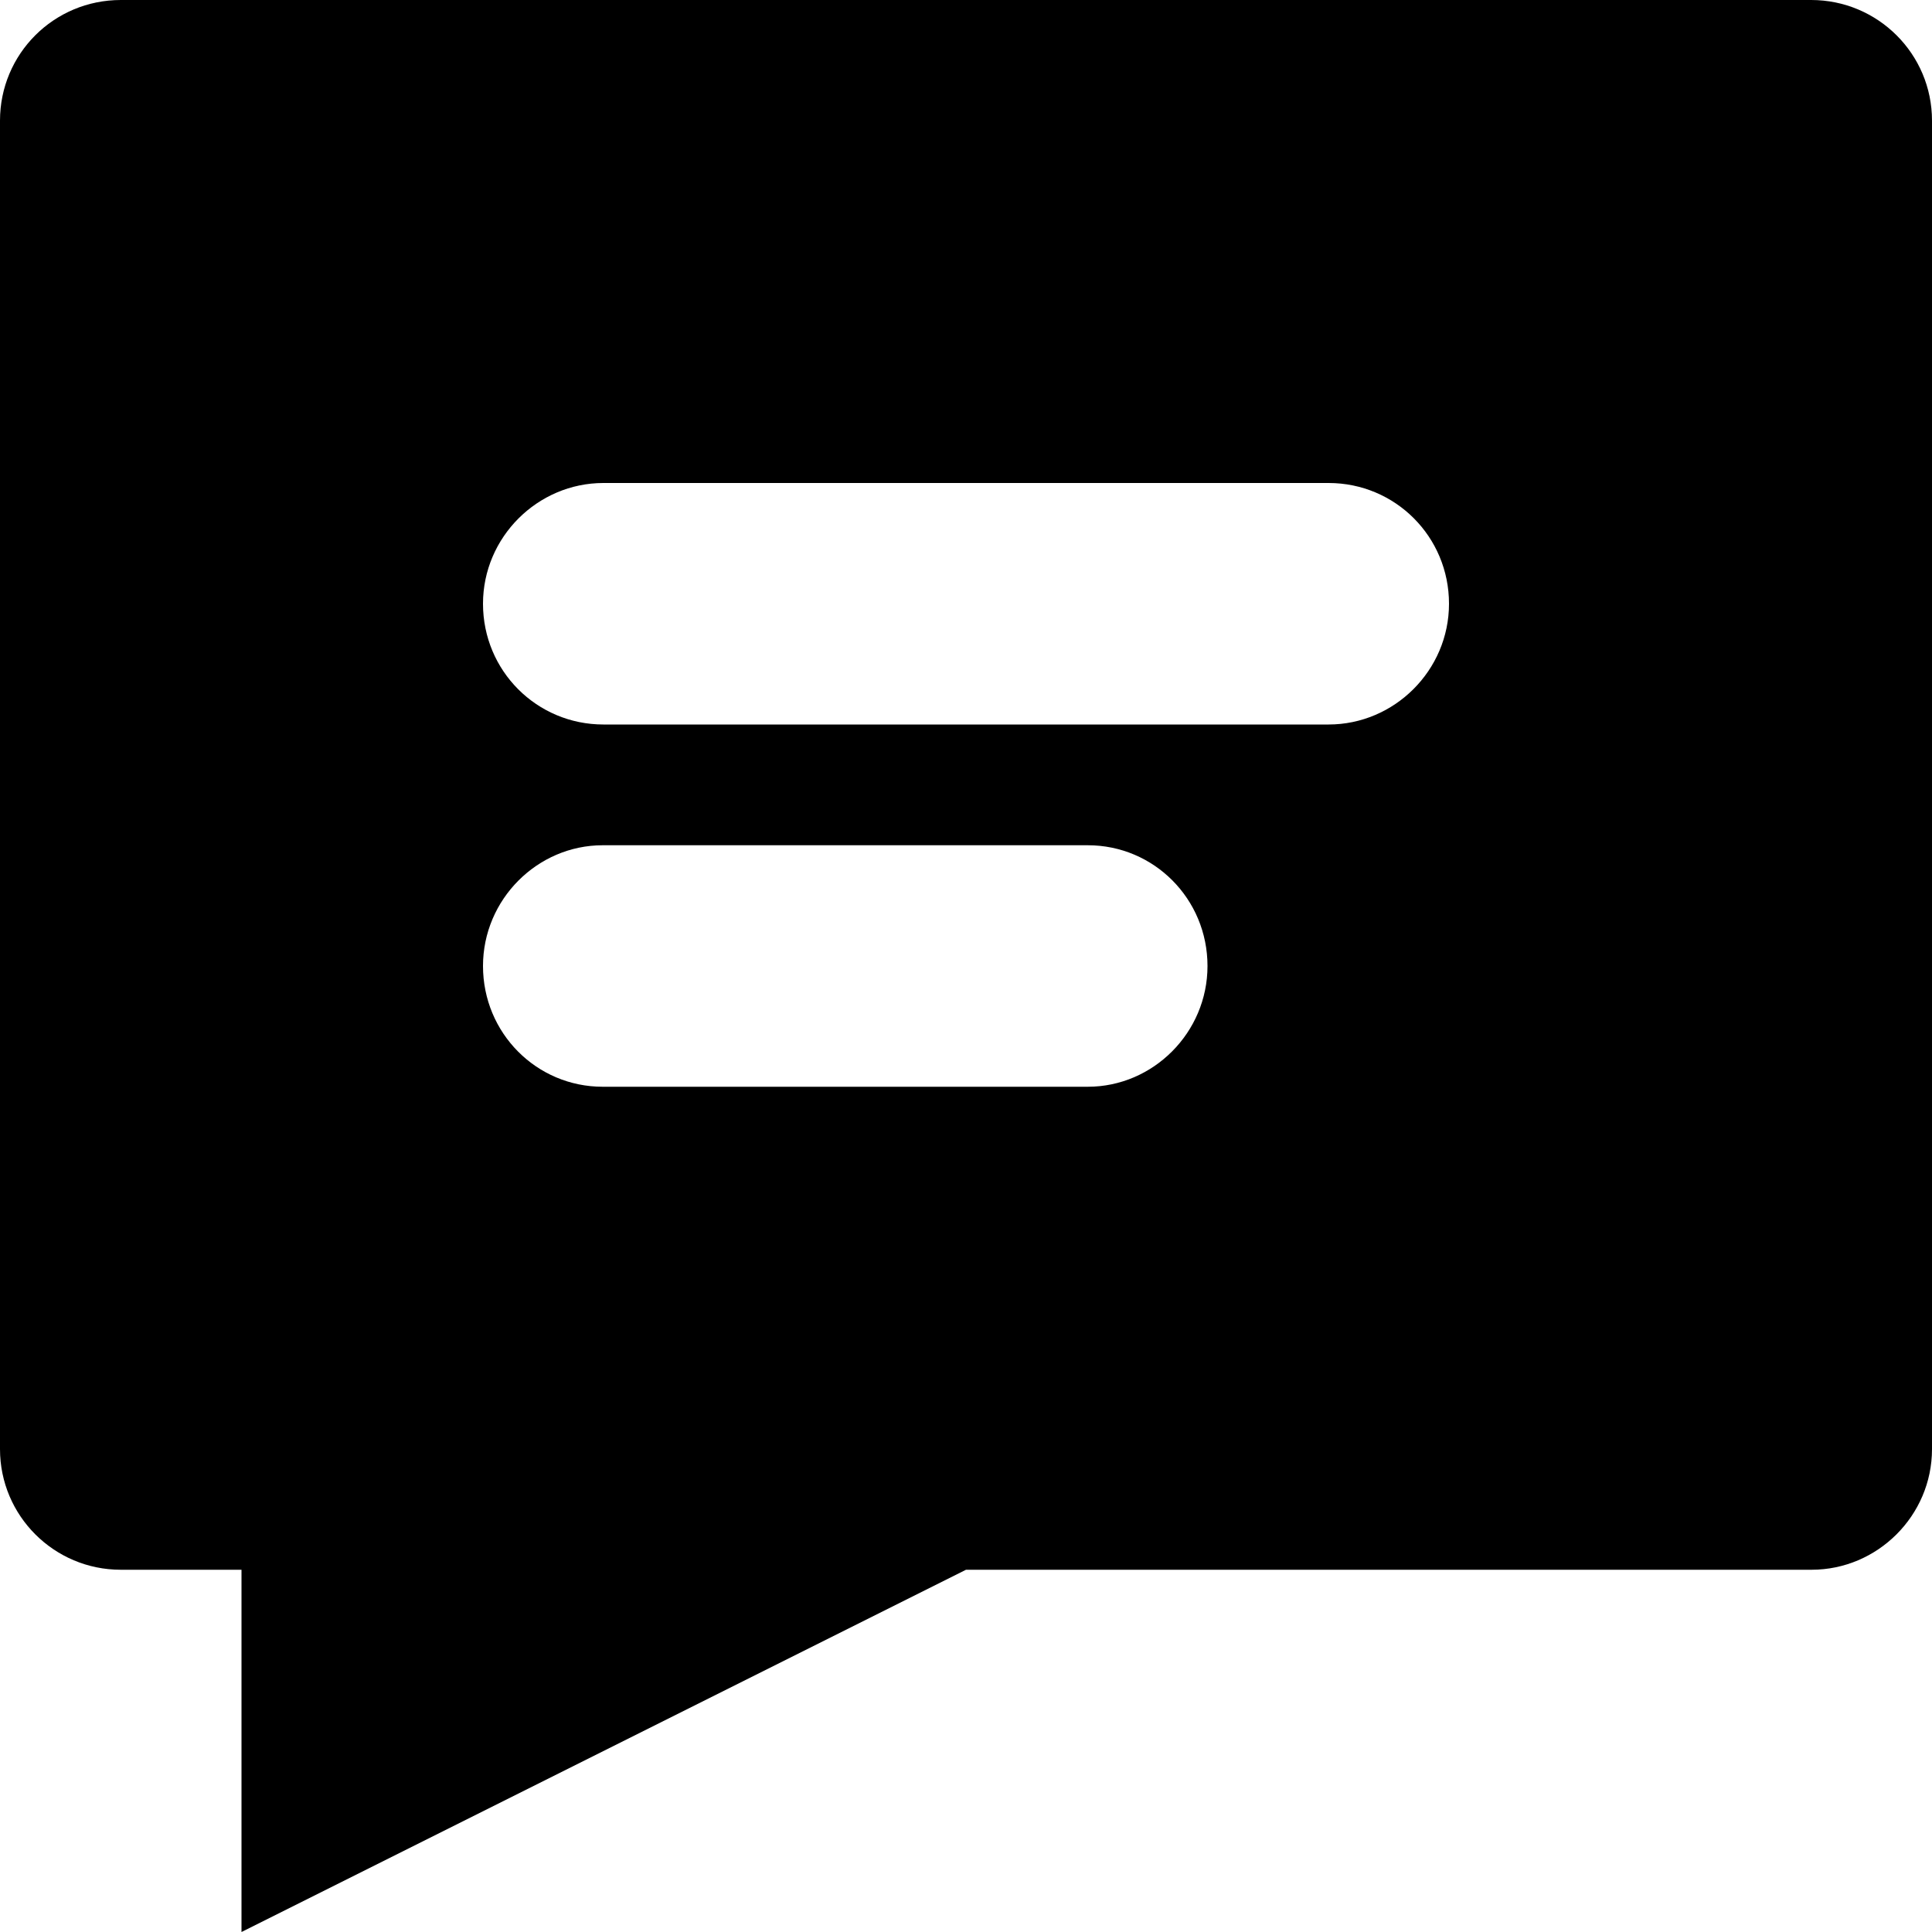
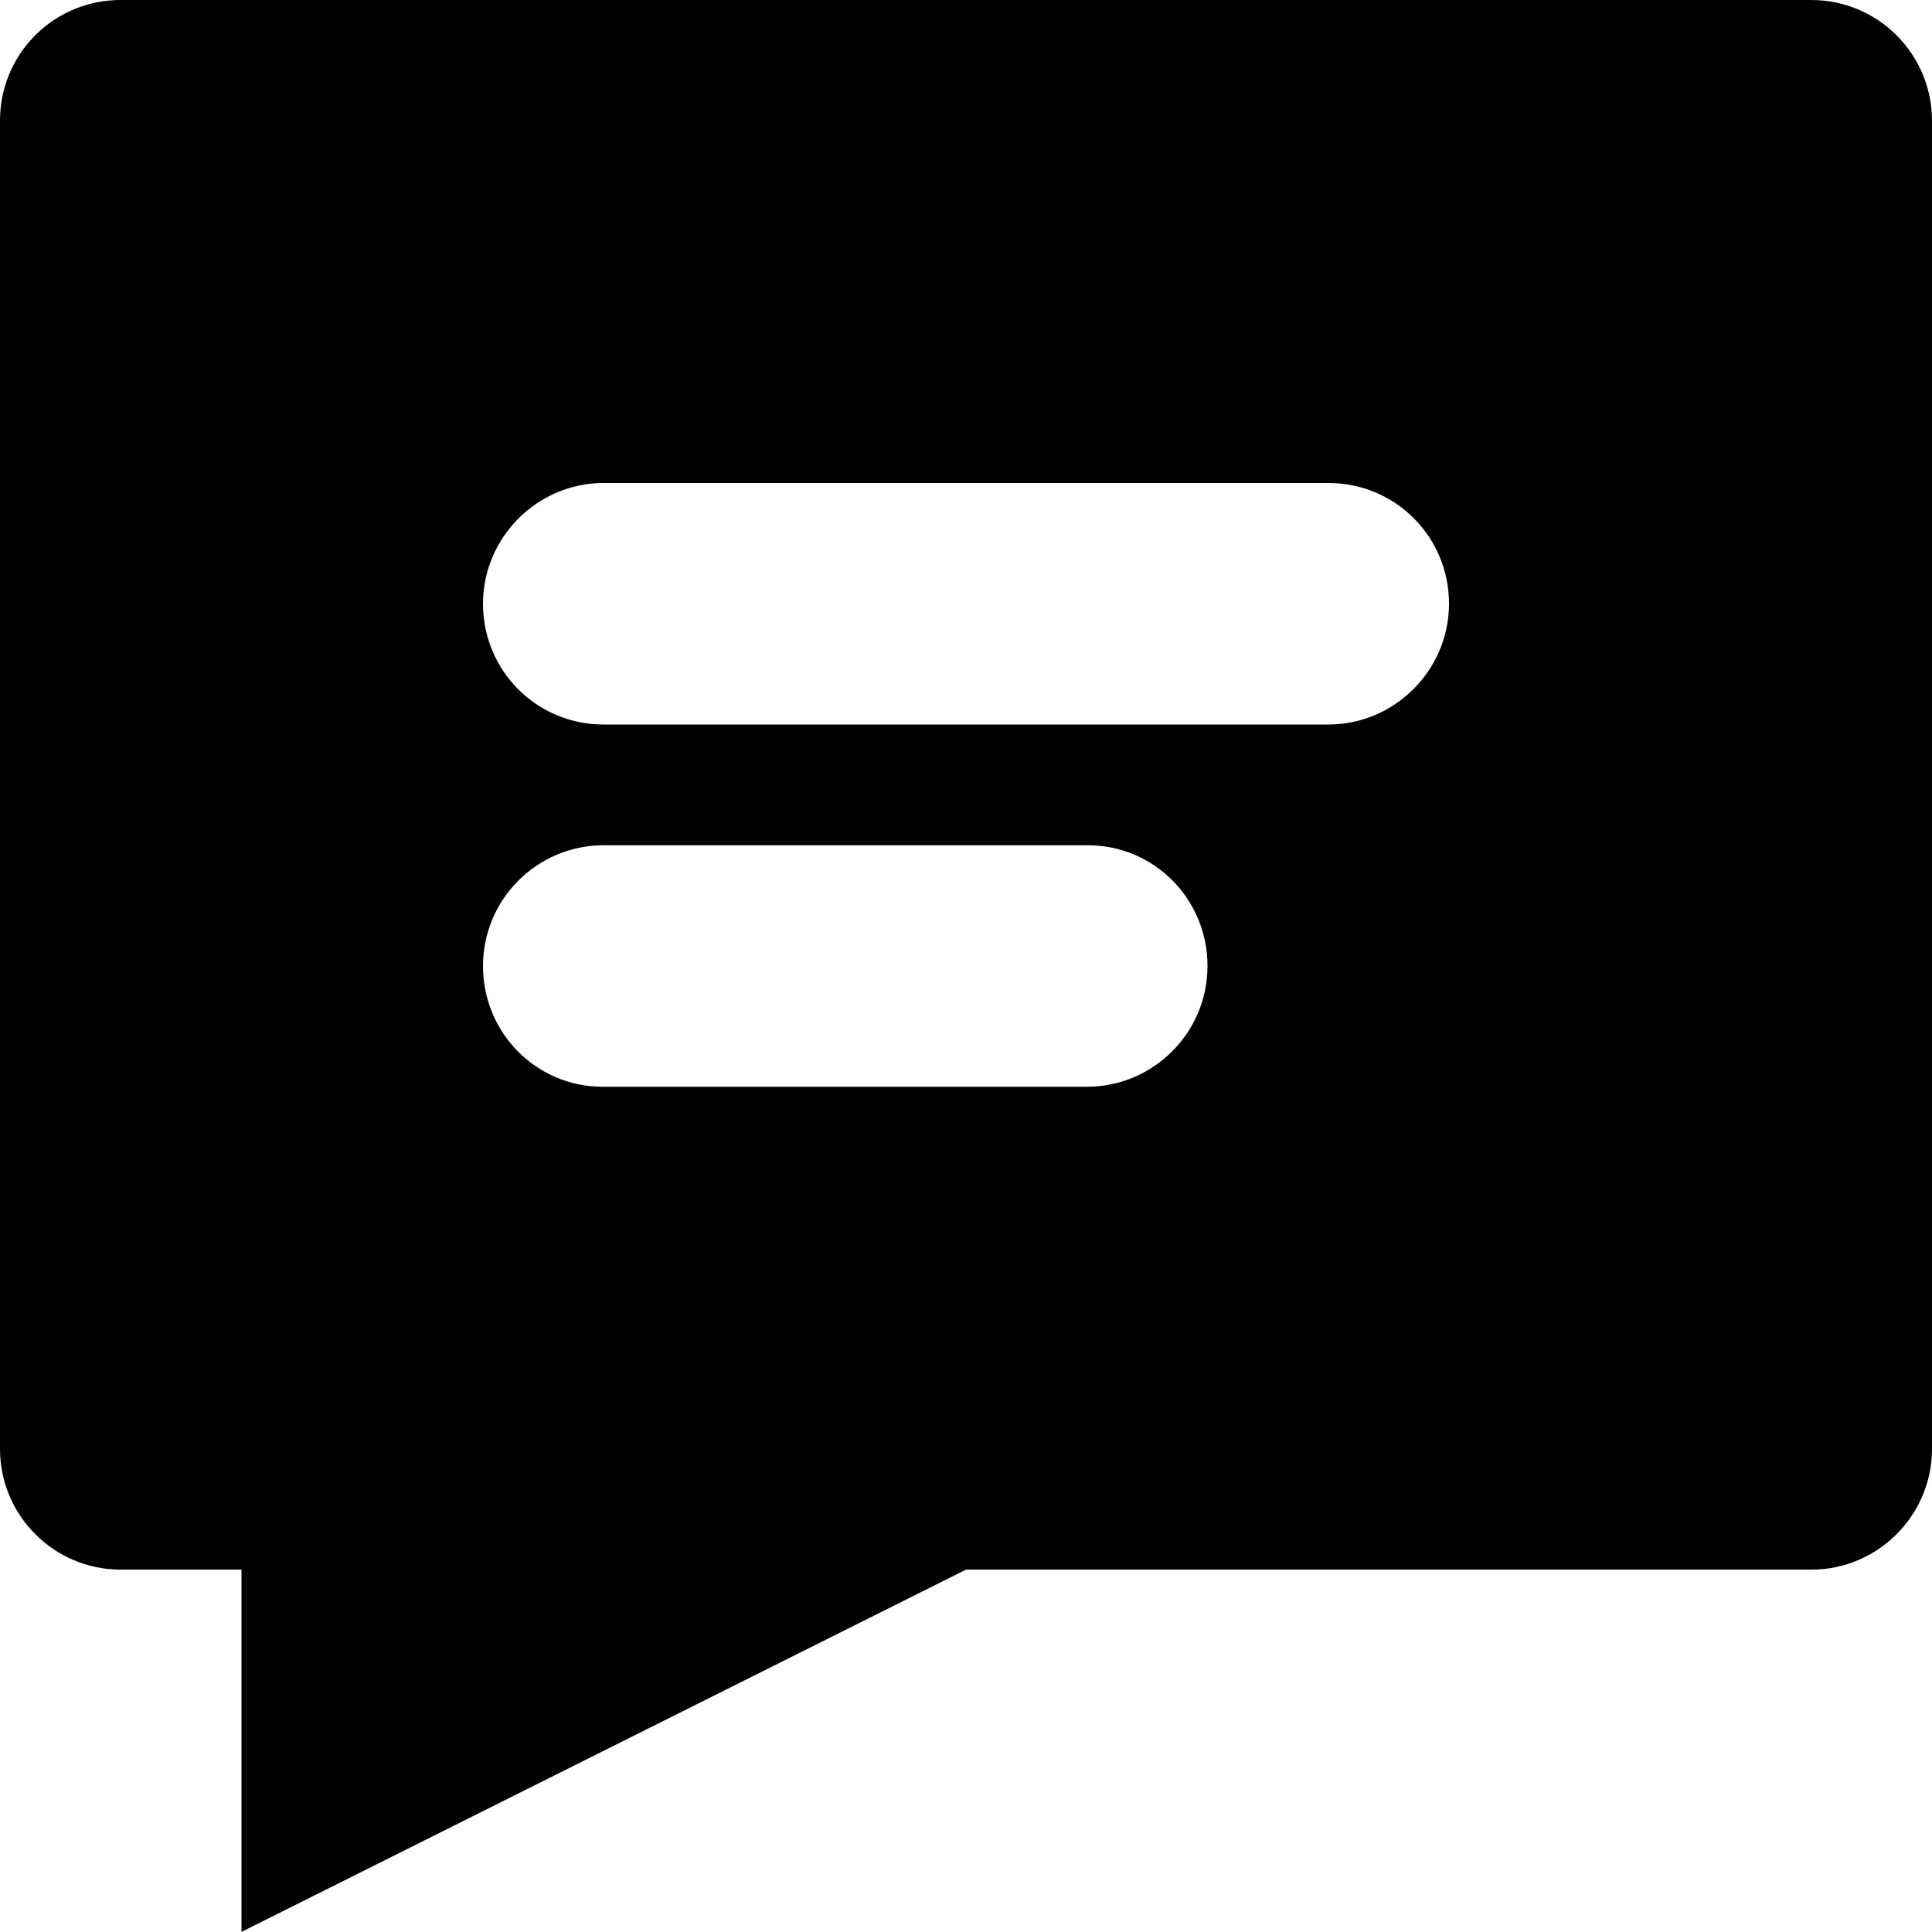
- <svg xmlns="http://www.w3.org/2000/svg" width="16px" height="16px" viewBox="0 0 16 16" version="1.1">
-   <defs />
-   <g id="16px" stroke="none" stroke-width="1" fill-rule="evenodd" transform="translate(-128, -192)">
-     <g id="slices" transform="translate(32, 32)" />
-     <path d="M128,192.999 C128,192.447 128.445,192 129.001,192 L142.999,192 C143.552,192 144,192.447 144,192.999 L144,204.001 C144,204.553 143.547,205 143.003,205 L136,205 L130,208 L130,205 L129,205 C128.448,205 128,204.553 128,204.001 L128,192.999 Z M132,197 C132,197.556 132.446,198 132.997,198 L139.003,198 C139.547,198 140,197.552 140,197 C140,196.444 139.554,196 139.003,196 L132.997,196 C132.453,196 132,196.448 132,197 Z M132,200 C132,200.556 132.444,201 132.991,201 L137.009,201 C137.549,201 138,200.552 138,200 C138,199.444 137.556,199 137.009,199 L132.991,199 C132.451,199 132,199.448 132,200 Z" id="chat" />
+ <svg xmlns="http://www.w3.org/2000/svg" width="16" height="16">
+   <g fill-rule="evenodd">
+     <path d="M0 .999A.997.997 0 0 1 1 0h14a1 1 0 0 1 1 .999V12c0 .552-.453.999-.997.999H8l-6 3v-3H1a1 1 0 0 1-1-.999V1zM4 5c0 .556.446 1 .997 1h6.006c.544 0 .997-.448.997-1 0-.556-.446-1-.997-1H4.997C4.453 4 4 4.448 4 5zm0 3c0 .556.444 1 .99 1h4.02A1 1 0 0 0 10 8c0-.556-.444-1-.99-1H4.99A1 1 0 0 0 4 8z" />
  </g>
</svg>
